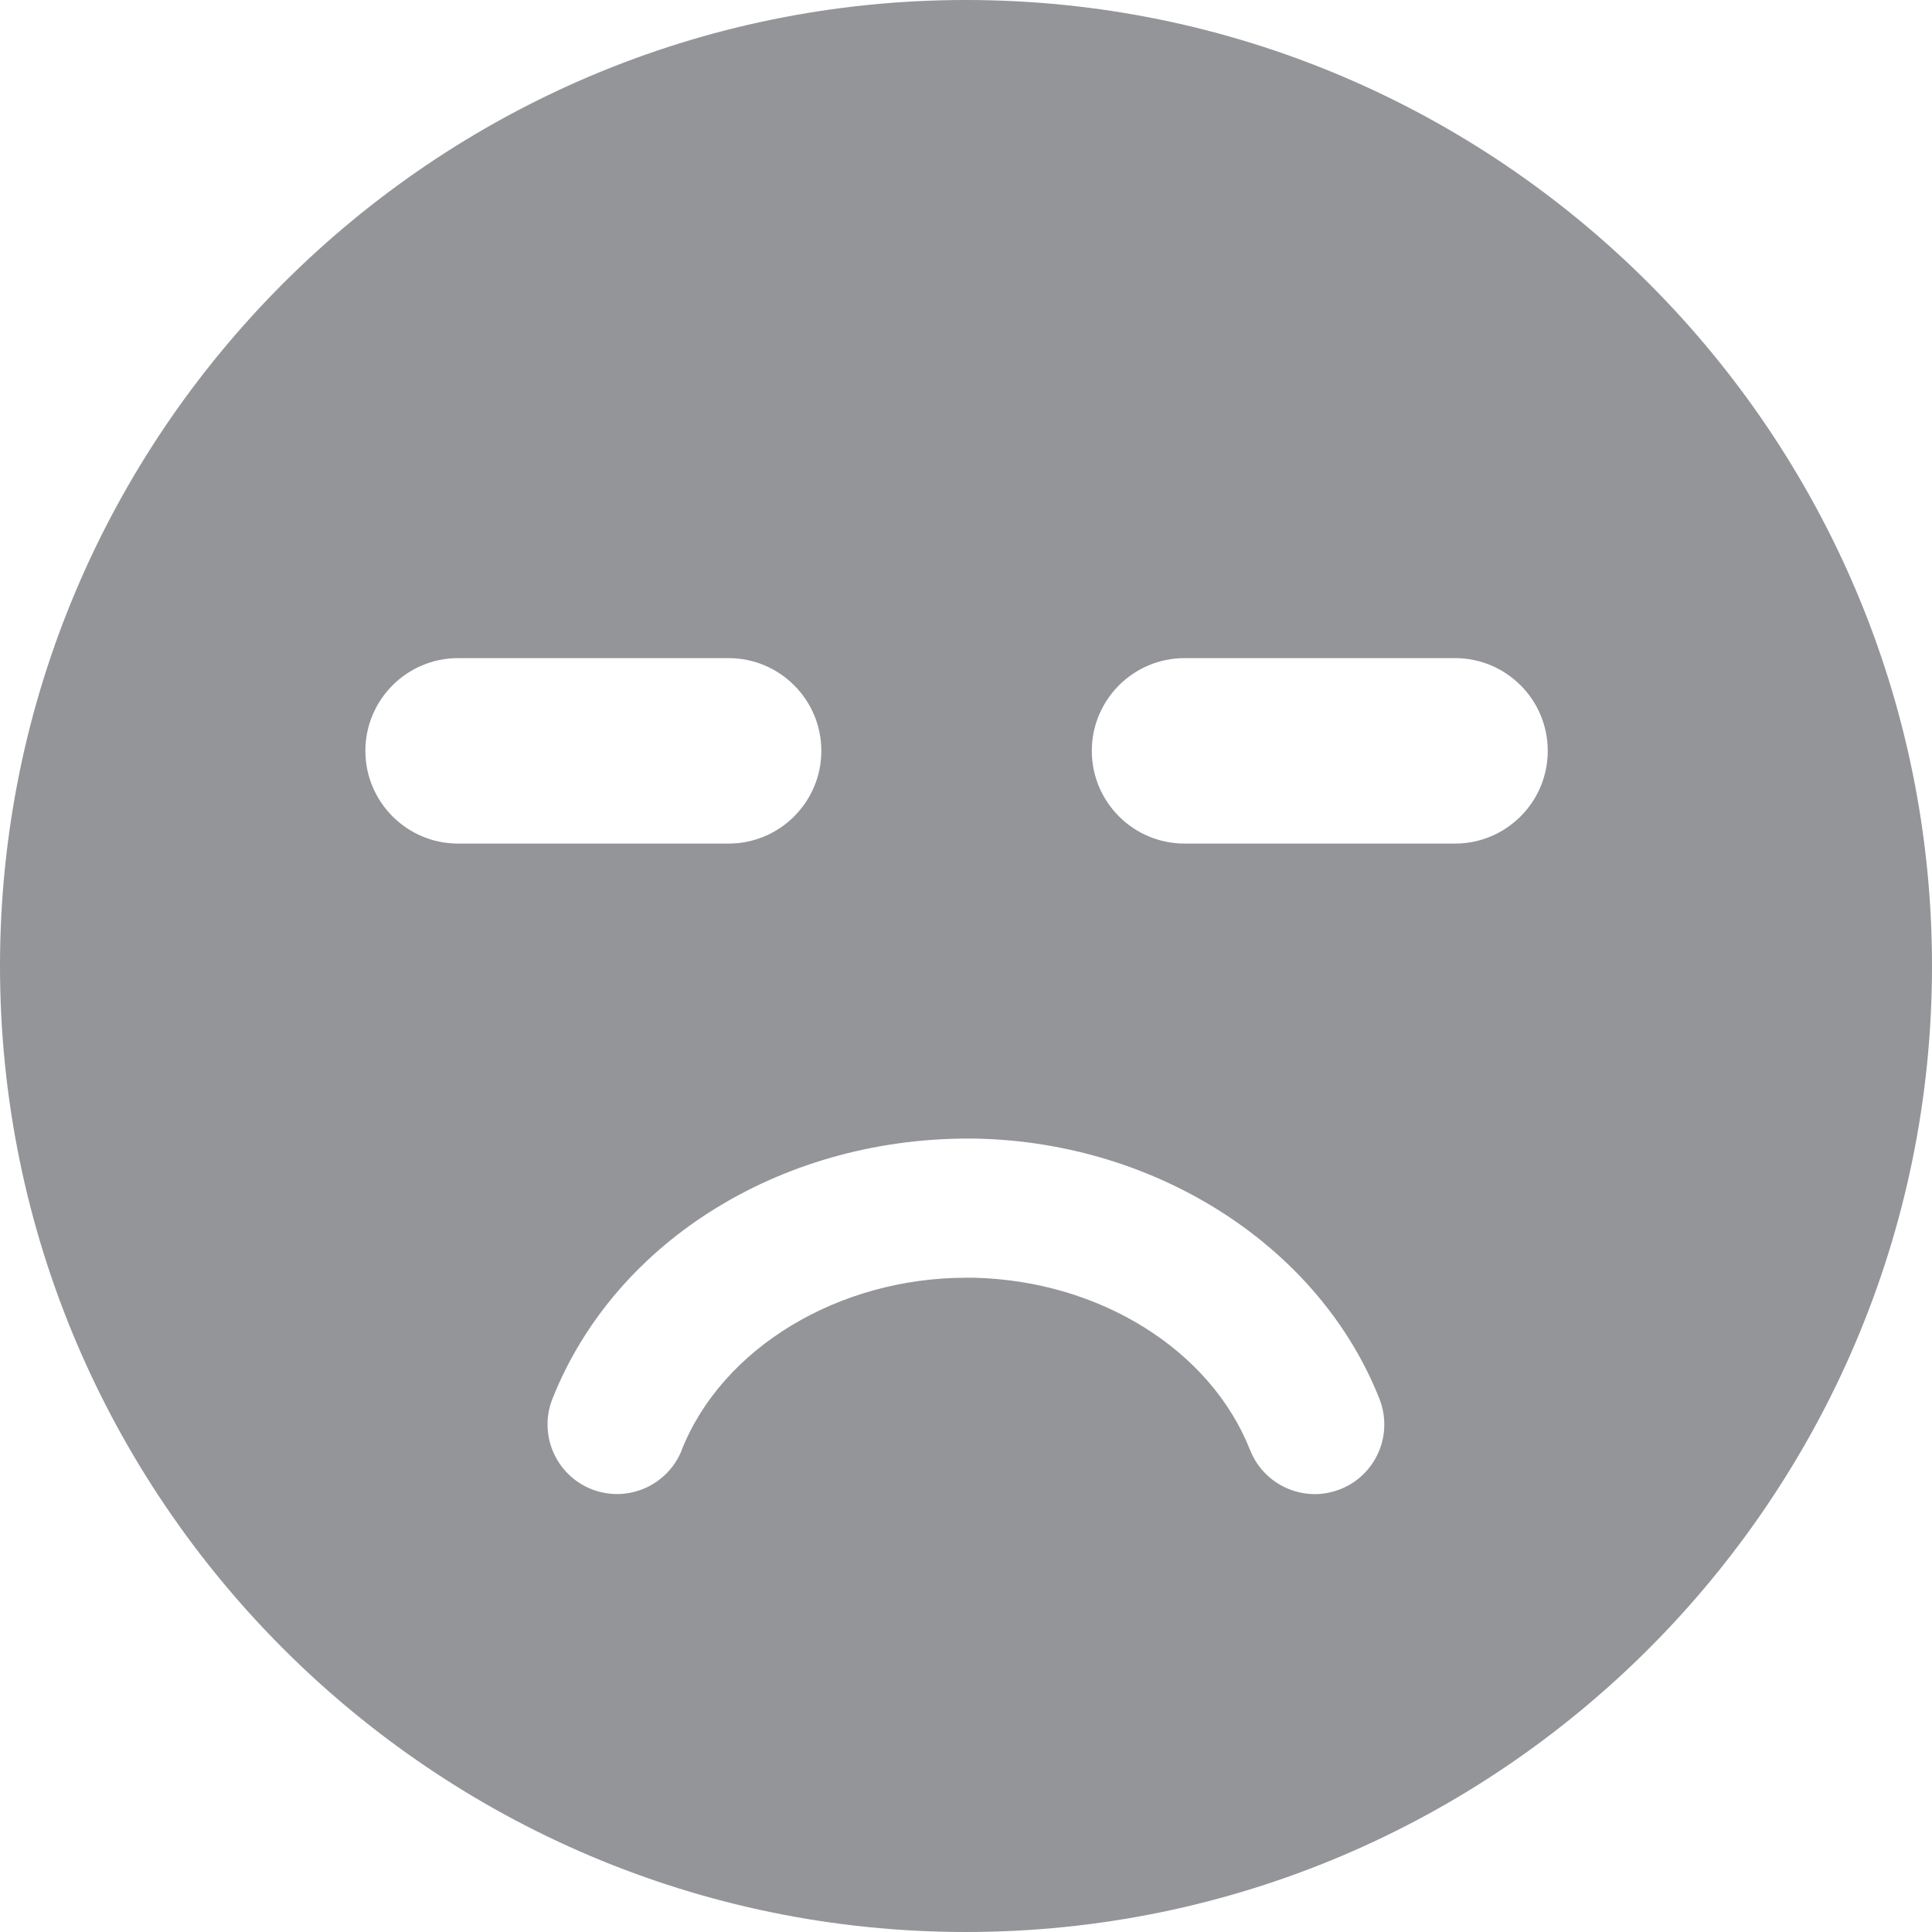
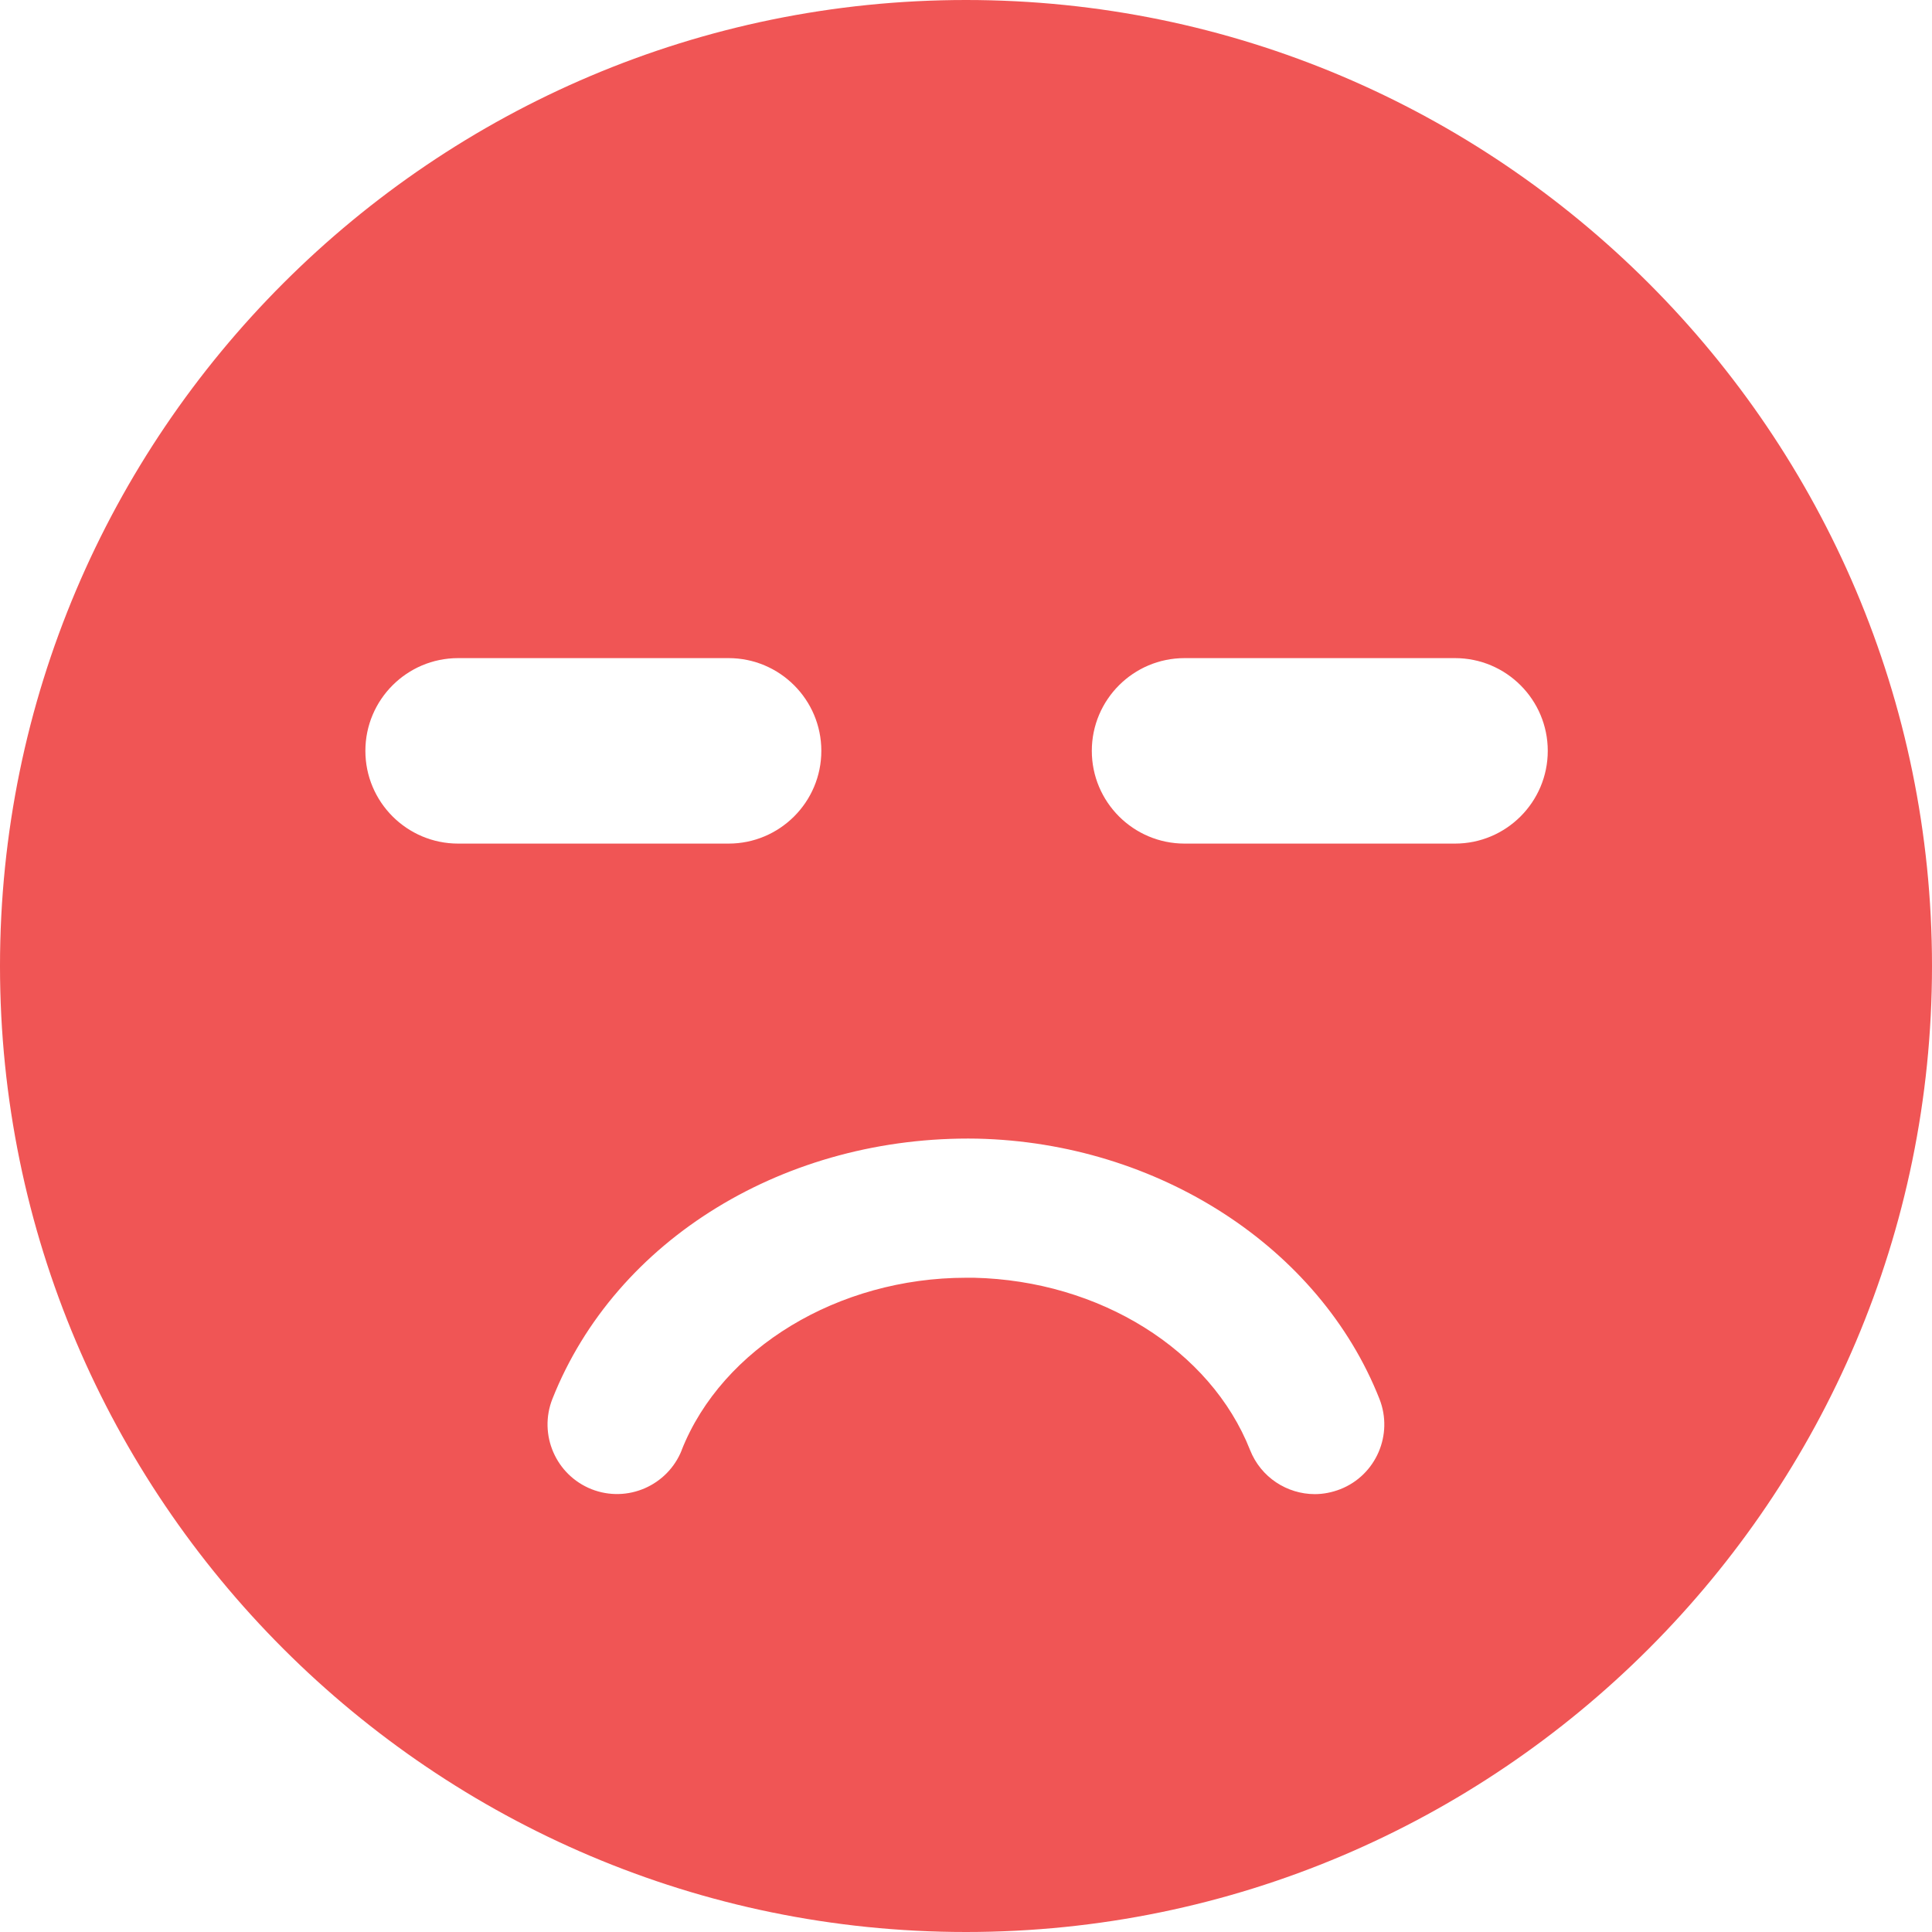
- <svg xmlns="http://www.w3.org/2000/svg" id="Layer_2" data-name="Layer 2" viewBox="0 0 125 125">
+ <svg xmlns="http://www.w3.org/2000/svg" id="Layer_2" viewBox="0 0 125 125">
  <defs>
    <style>
      .cls-1 {
-         fill: #939598;
-         stroke-width: 0px;
+         fill: #f05555;
      }
    </style>
  </defs>
-   <g id="Layer_1-2" data-name="Layer 1">
+   <g id="Layer_1-2" data-name="Layer_1">
    <path class="cls-1" d="M62.5,0C28.04,0,0,28.04,0,62.5s28.04,62.5,62.5,62.5,62.5-28.04,62.5-62.5S96.96,0,62.5,0ZM29.64,42.58h17.5c3.31,0,6,2.69,6,6s-2.69,6-6,6h-17.5c-3.31,0-6-2.69-6-6s2.69-6,6-6ZM44.11,93.82c-.92,2.31-3.53,3.44-5.84,2.53-2.31-.92-3.44-3.53-2.53-5.84,4.1-10.35,15.13-17.06,27.48-16.84,11.7.26,22.16,7.03,26.03,16.84.91,2.31-.22,4.93-2.53,5.84-.54.21-1.1.32-1.65.32-1.79,0-3.49-1.08-4.19-2.85-2.56-6.49-9.74-10.96-17.86-11.15-.17,0-.34,0-.51,0-8.26,0-15.79,4.54-18.41,11.16ZM94.14,54.58h-17.5c-3.31,0-6-2.69-6-6s2.69-6,6-6h17.5c3.31,0,6,2.69,6,6s-2.69,6-6,6Z" />
  </g>
</svg>
